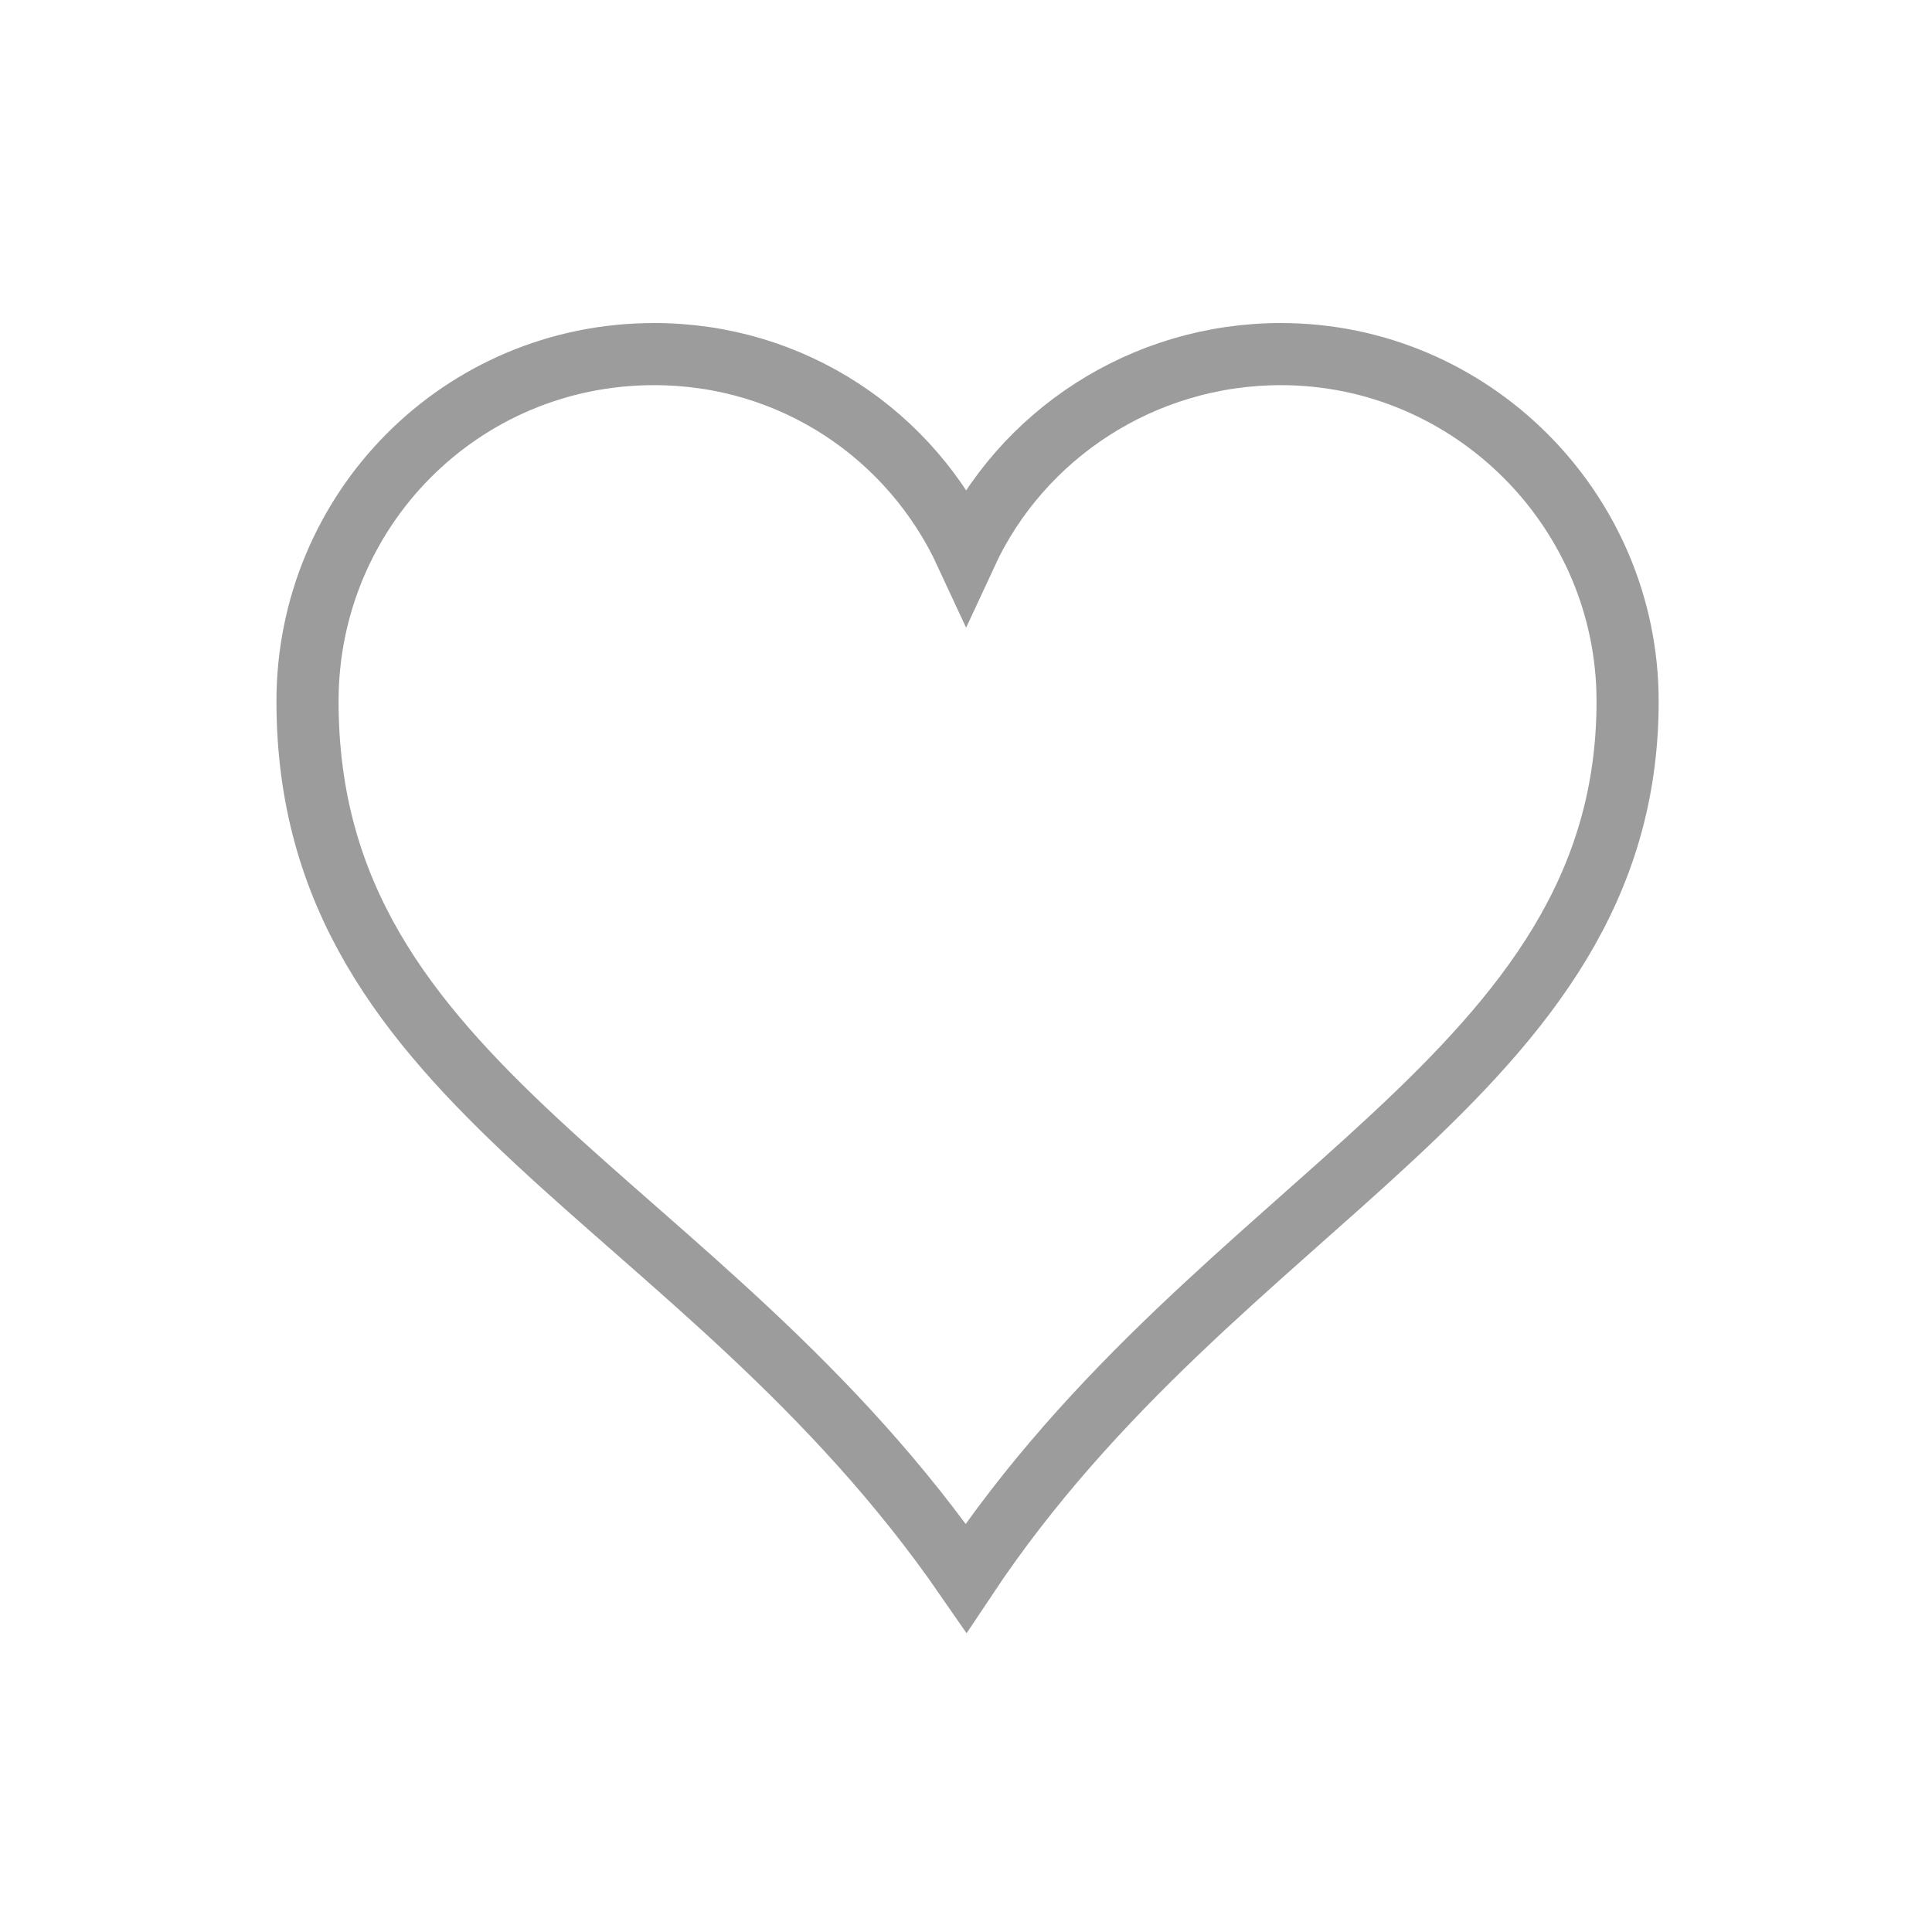
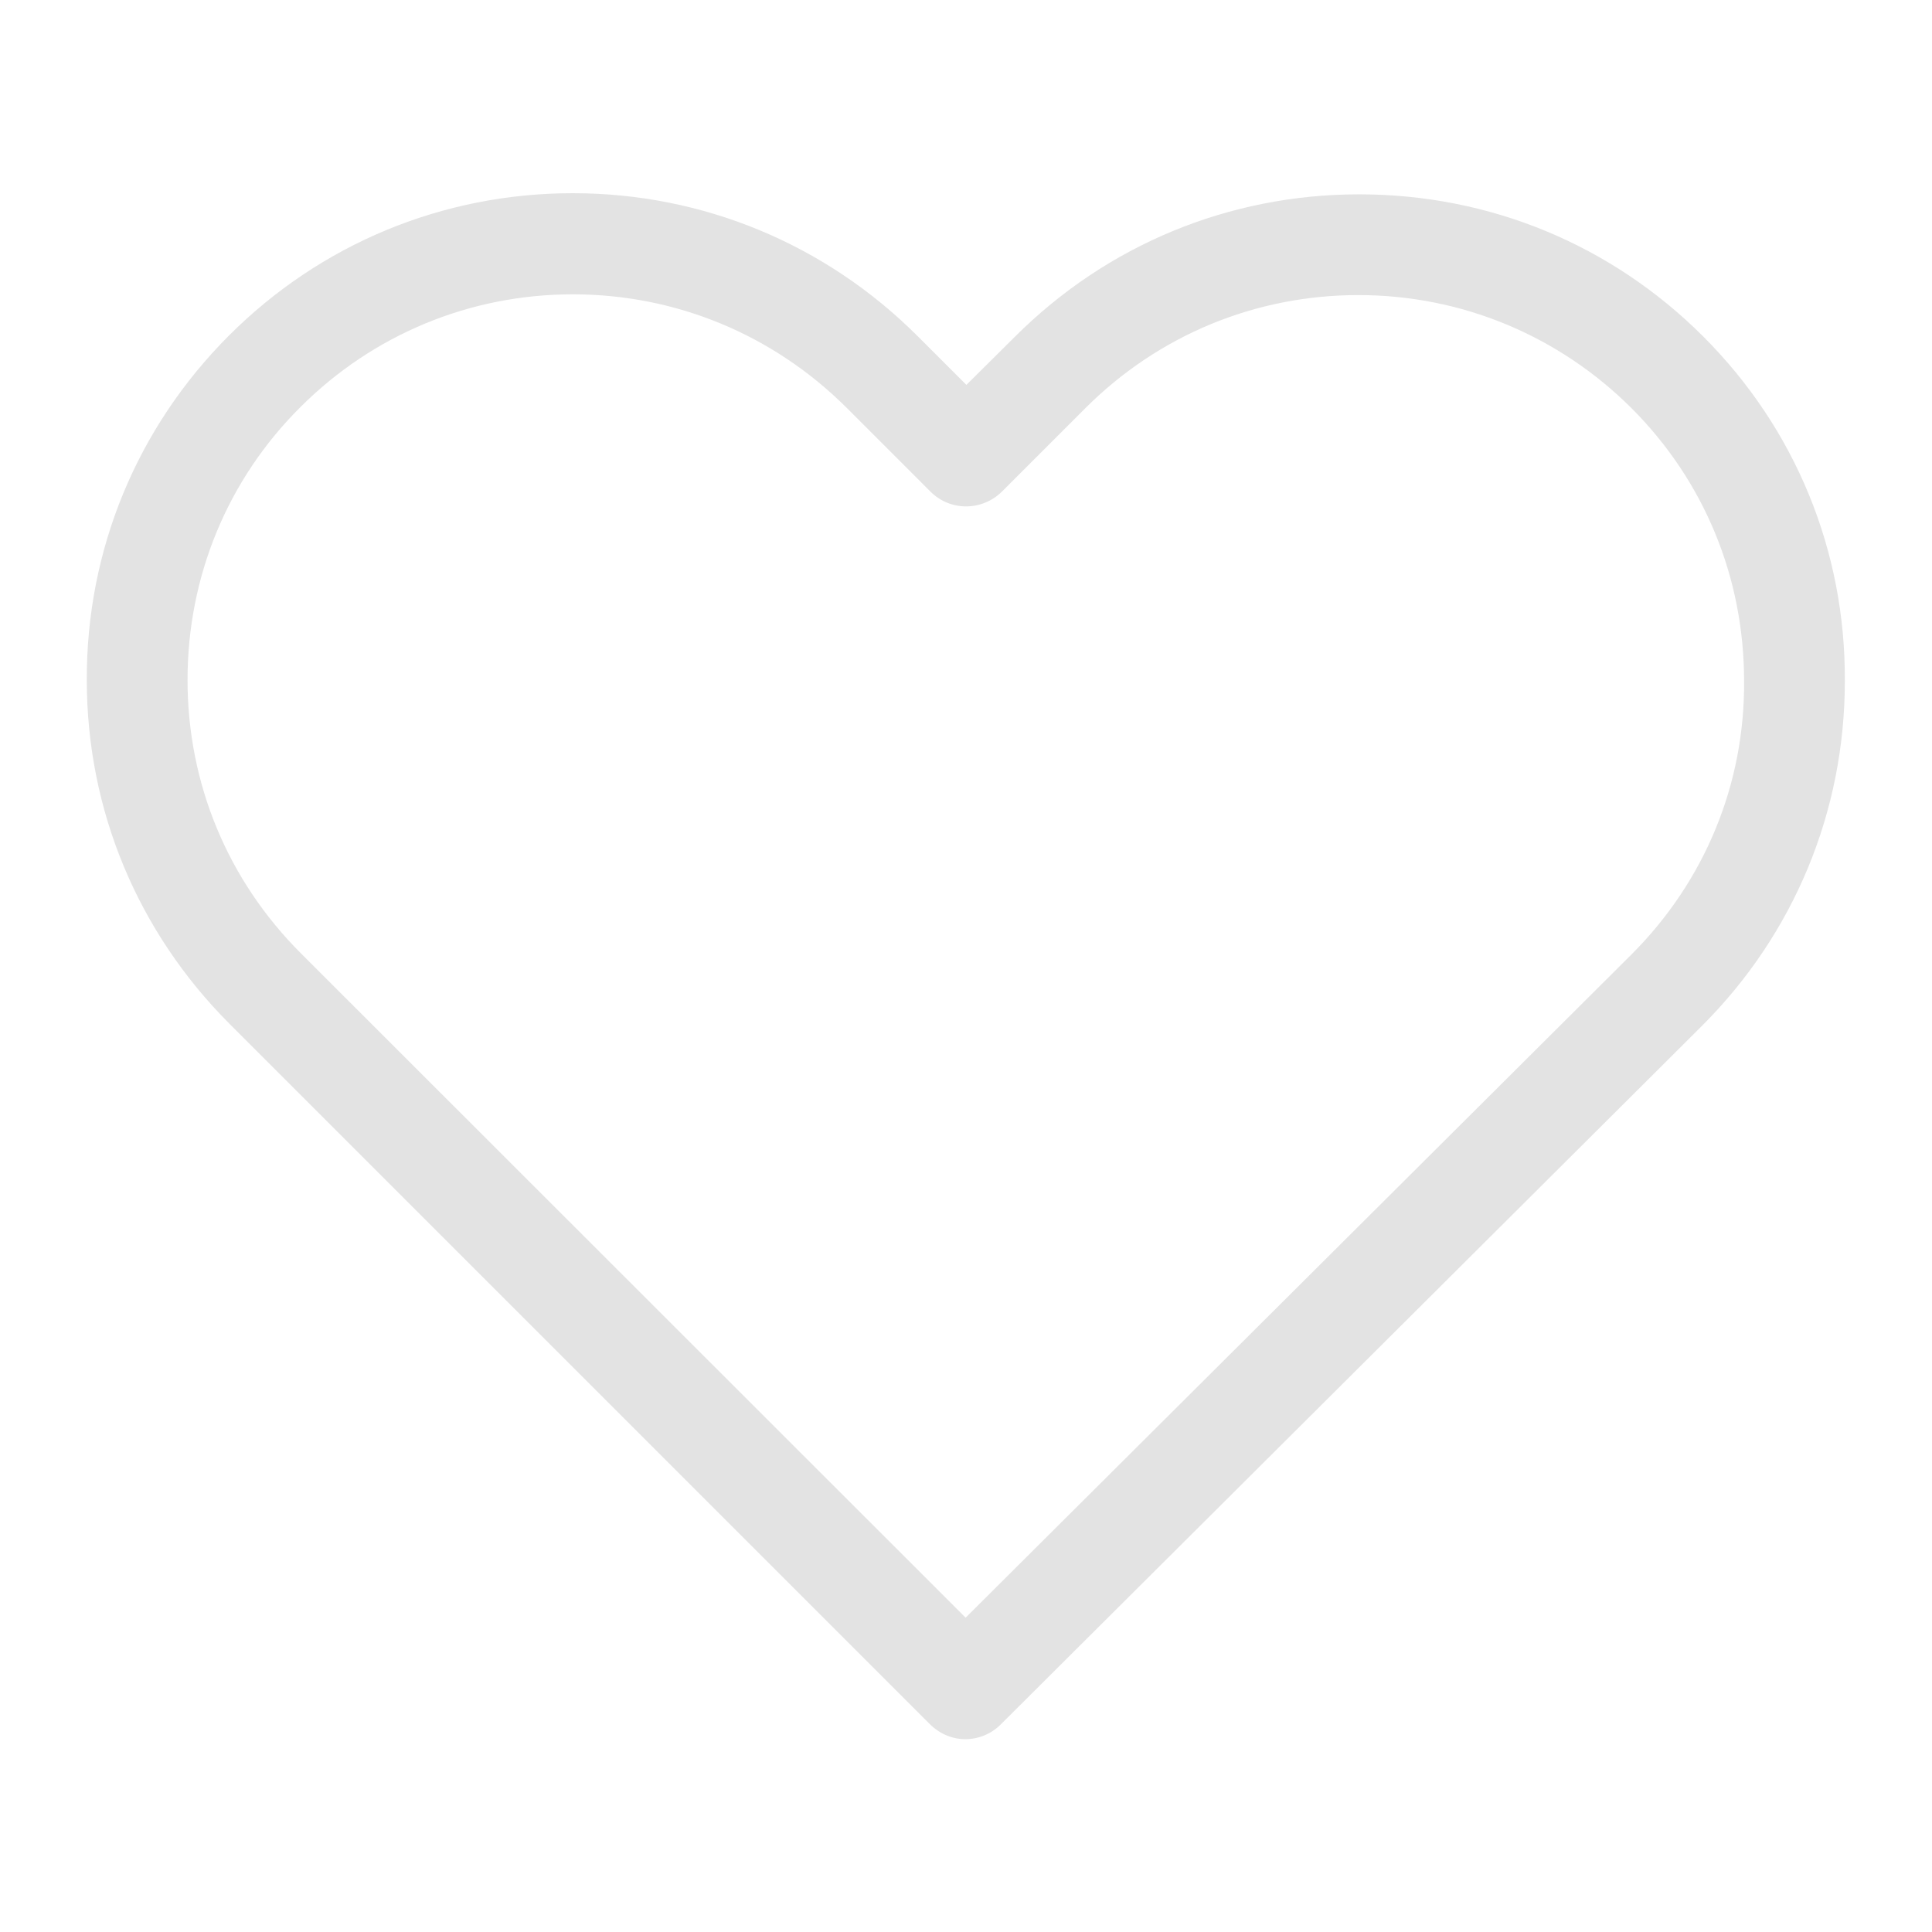
- <svg xmlns="http://www.w3.org/2000/svg" width="622px" height="622px" viewBox="0 0 622 622" version="1.1">
-   <defs />
-   <g id="Page-1" stroke="none" stroke-width="1" fill="none" fill-rule="evenodd">
-     <g id="Artboard" stroke="#9C9C9C" stroke-width="20">
-       <g id="heart" transform="translate(99, 114)">
-         <path d="M111.597,0 C49.289,0 0,50.298 0,111.773 C0,237.518 126.477,270.118 212.035,394 C293.873,271.05 425,232.861 425,111.773 C425,50.298 374.781,0 313.403,0 C268.764,0 229.705,26.08 212.035,64.27 C194.365,26.08 156.236,0 111.597,0 Z" id="Shape" />
-       </g>
-     </g>
-   </g>
+ <svg xmlns="http://www.w3.org/2000/svg" version="1.1" id="Capa_1" x="0px" y="0px" viewBox="0 0 512 512" enable-background="new 0 0 512 512" xml:space="preserve" fill="#E3E3E3">
+   <path d="M451.4,89.2c-24.4-24.4-56.7-37.7-91.2-37.7s-66.9,13.4-91.3,37.8L256.1,102l-12.9-12.9  c-24.4-24.4-56.9-37.9-91.4-37.9c-34.4,0-66.8,13.4-91.1,37.7c-24.4,24.4-37.8,56.8-37.7,91.3c0,34.5,13.5,66.8,37.9,91.2  l185.5,185.5c2.6,2.6,6,4,9.4,4s6.8-1.3,9.4-3.9l185.9-185.2c24.4-24.4,37.8-56.8,37.8-91.3C489.1,146,475.8,113.6,451.4,89.2z   M432.4,252.9L255.9,428.7L79.7,252.6c-19.4-19.4-30-45-30-72.4s10.6-53.1,29.9-72.3c19.3-19.3,45-29.9,72.2-29.9  c27.4,0,53.1,10.7,72.5,30l22.3,22.3c5.2,5.2,13.6,5.2,18.9,0l22.1-22.1c19.4-19.4,45.1-30,72.4-30s53,10.7,72.3,29.9  c19.4,19.4,29.9,45,29.9,72.4C462.4,207.8,451.8,233.5,432.4,252.9z" />
</svg>
